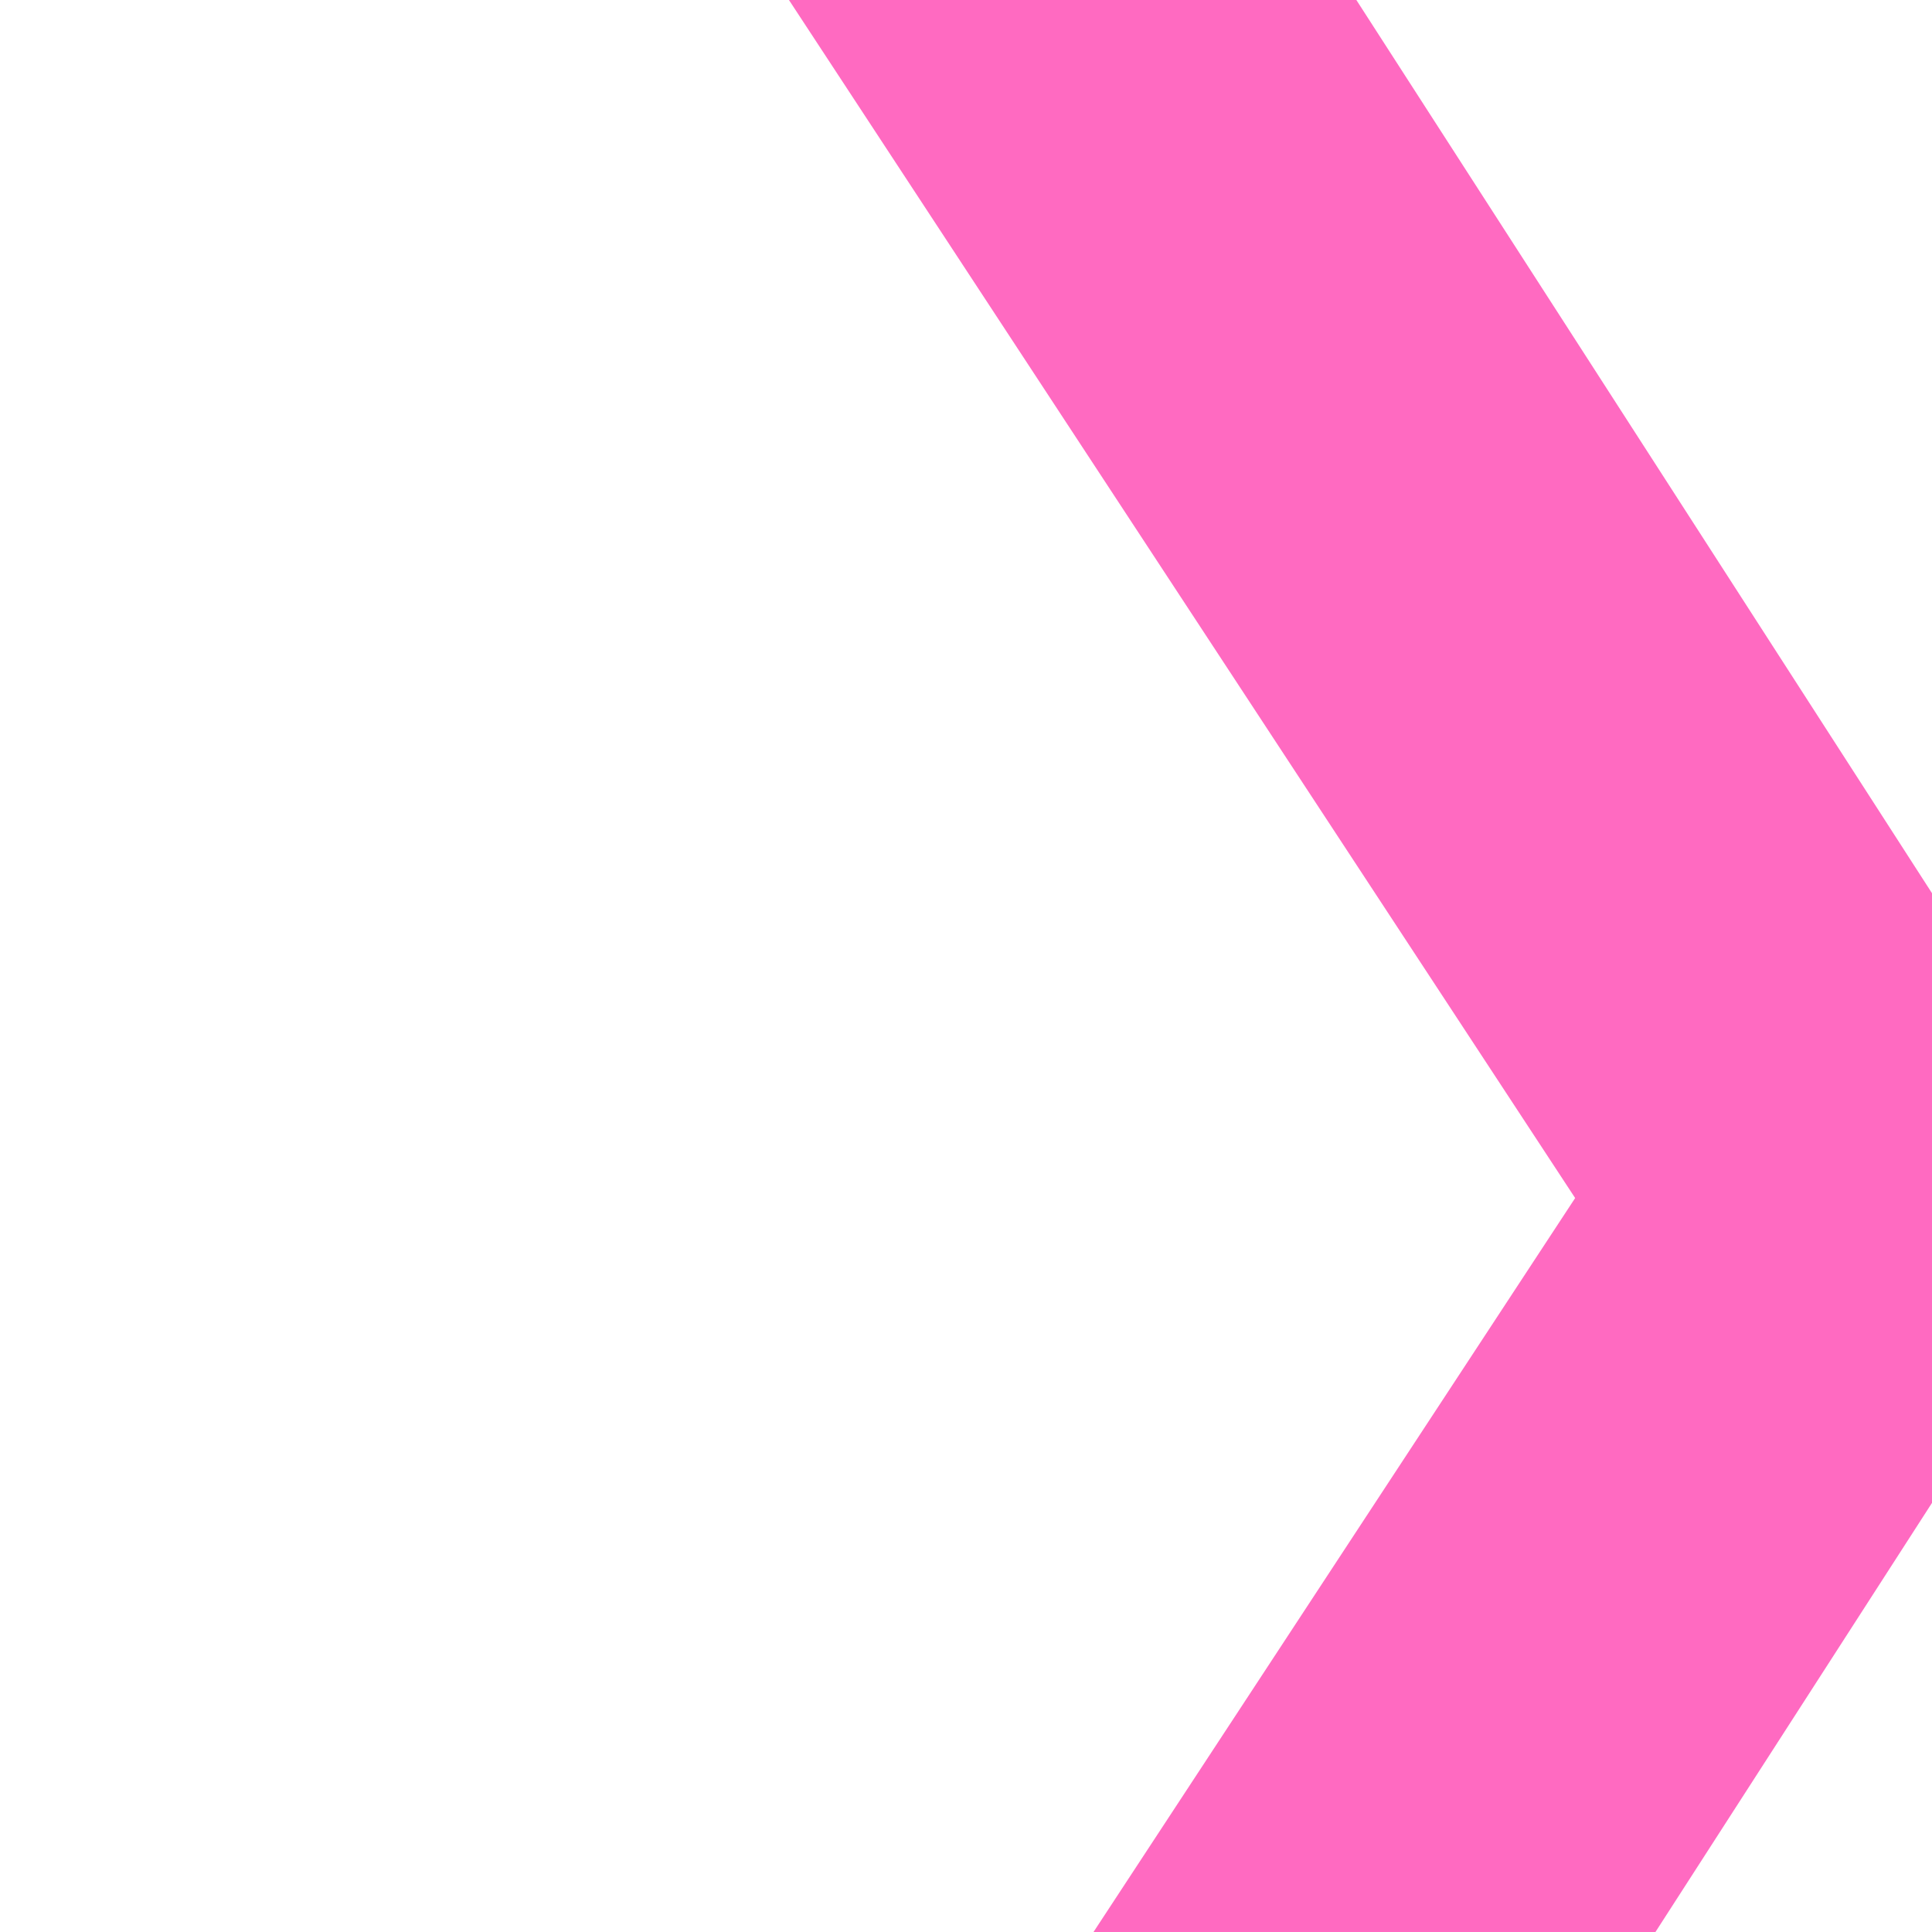
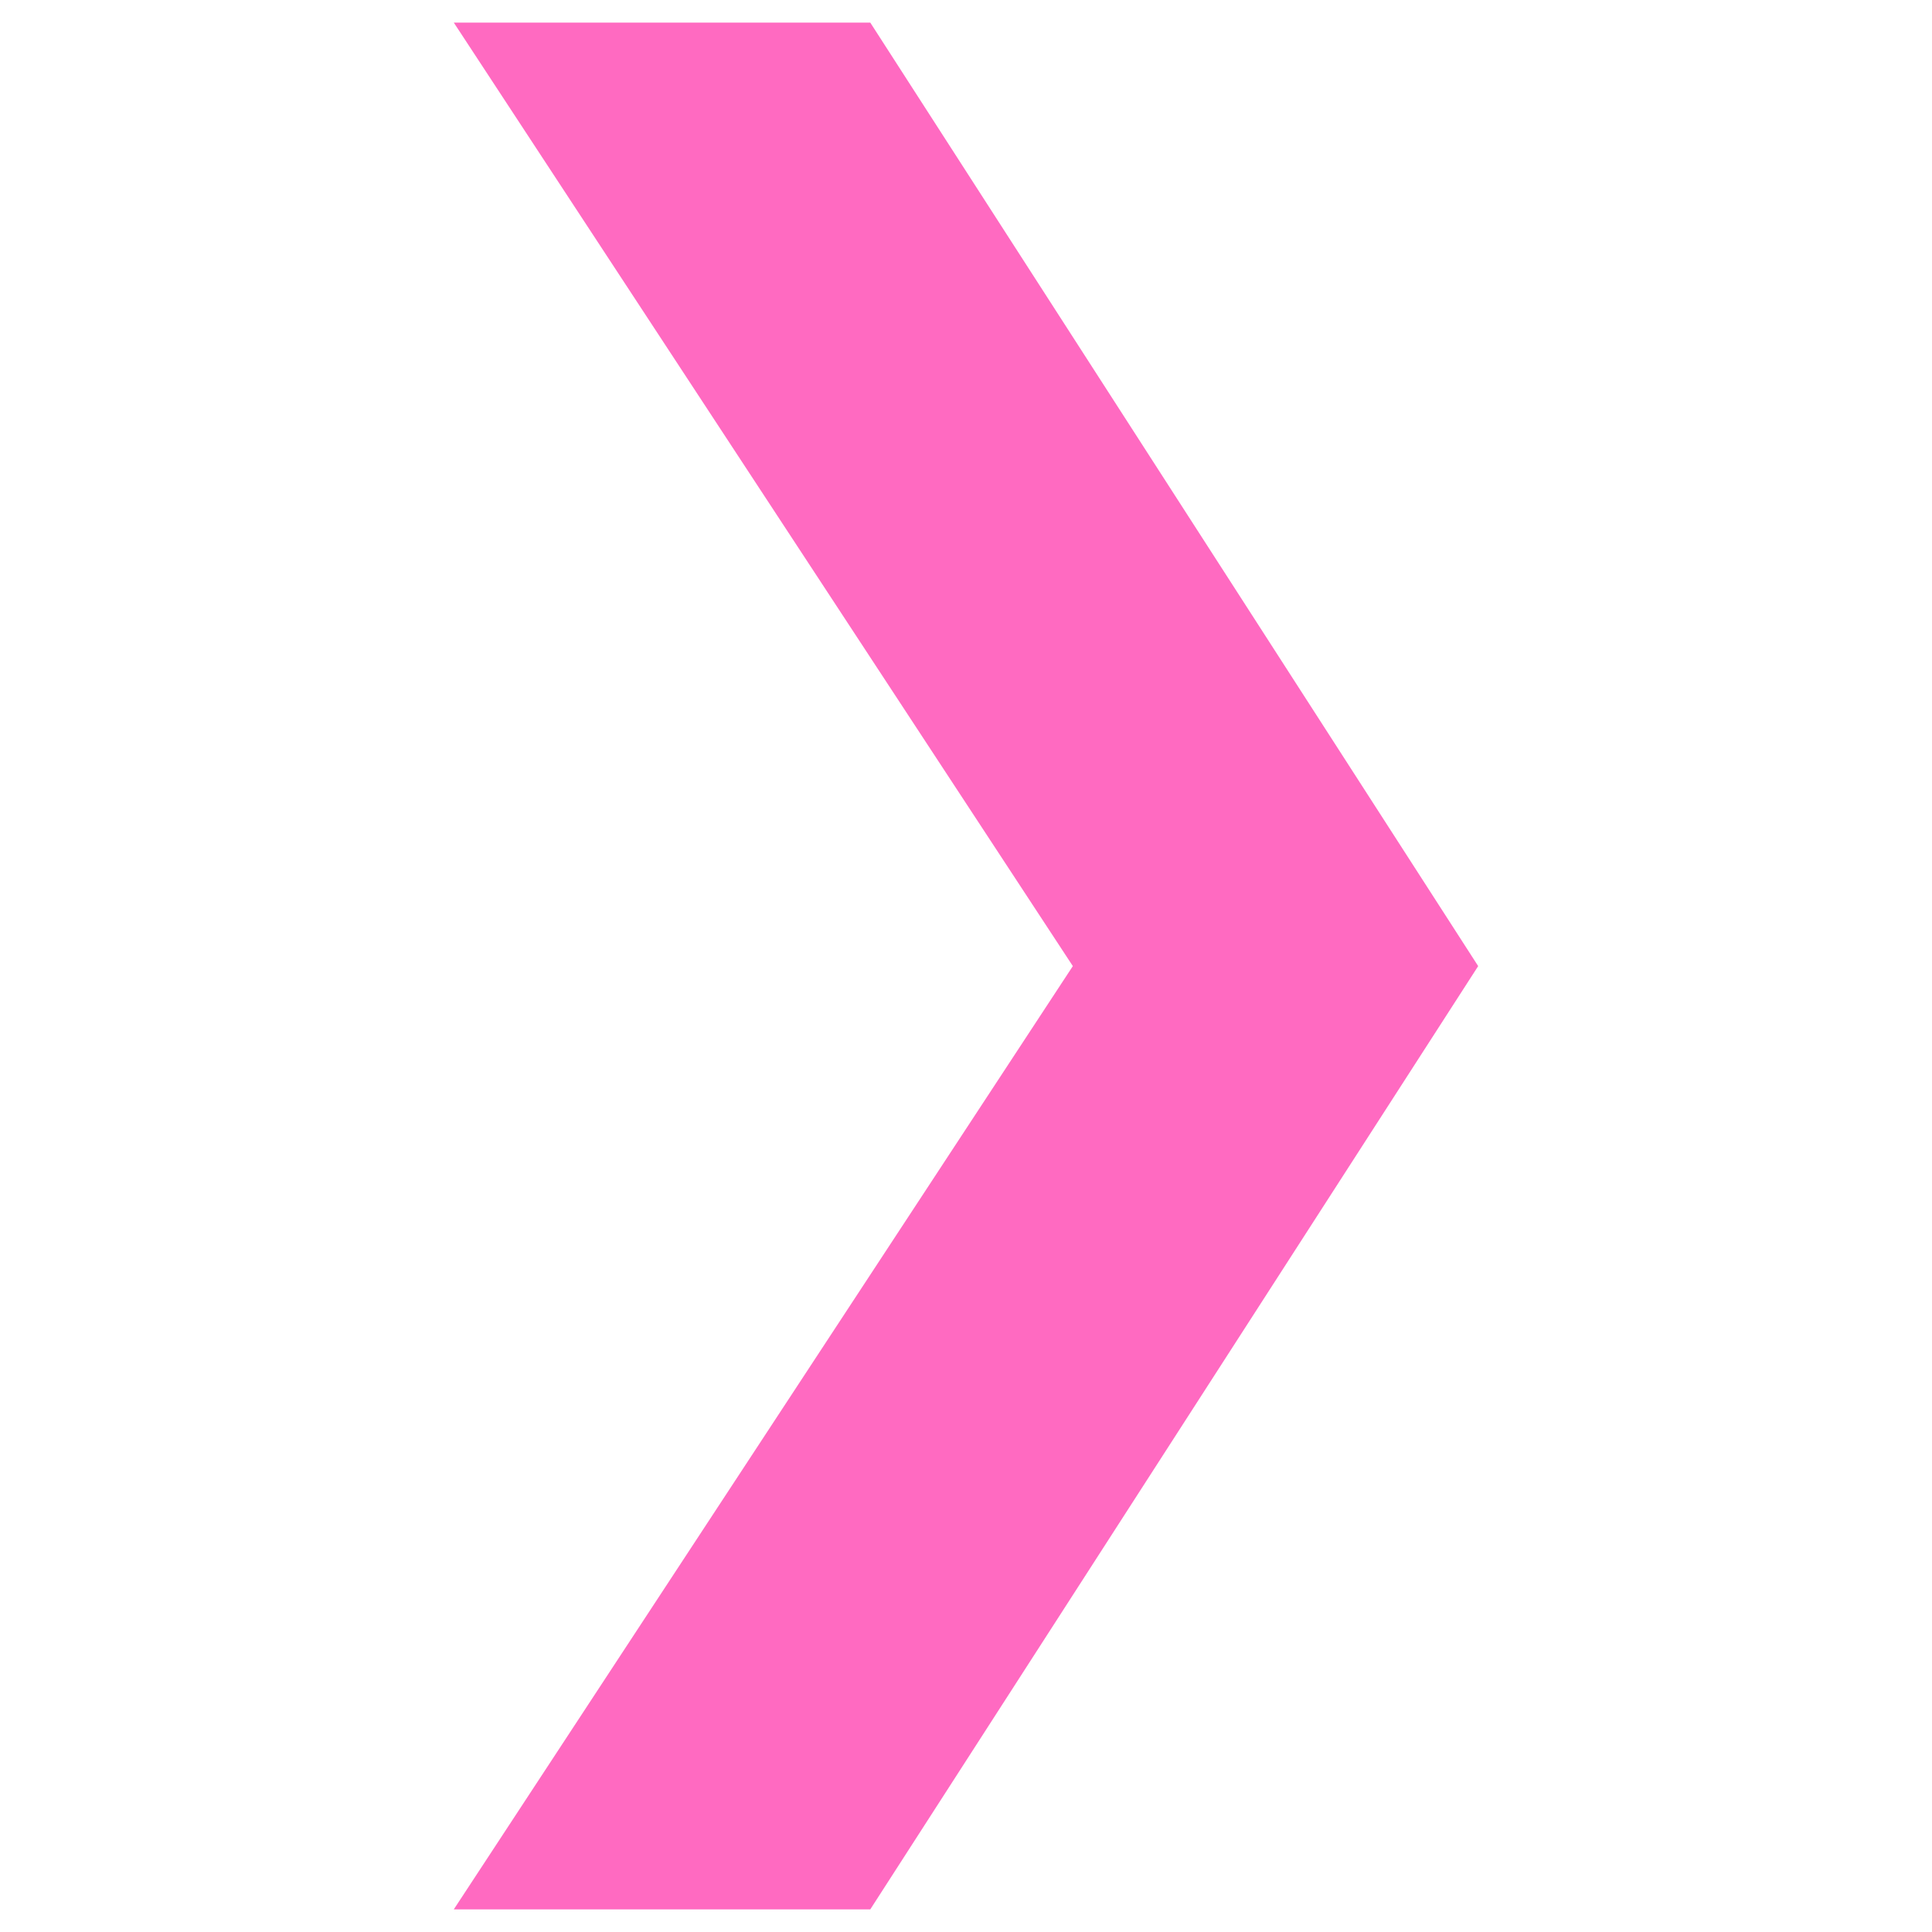
- <svg xmlns="http://www.w3.org/2000/svg" width="512" height="512" viewBox="0 0 135.467 135.467">
-   <text xml:space="preserve" style="font-style:normal;font-weight:400;font-size:180.622px;line-height:1.25;font-family:sans-serif;letter-spacing:0;word-spacing:0;fill:#ff6ac1;fill-opacity:1;stroke:none;stroke-width:.265" x="23.569" y="130.925">
-     <tspan style="font-style:normal;font-variant:normal;font-weight:400;font-stretch:normal;font-size:180.622px;font-family:'Open Sans';-inkscape-font-specification:'Open Sans';fill:#ff6ac1;fill-opacity:1;stroke-width:.265" x="23.569" y="130.925">❯</tspan>
+ <svg xmlns="http://www.w3.org/2000/svg" width="512" height="512" version="1.1" viewBox="0 0 135.47 135.47">
+   <text x="11.6" y="102.098" fill="#ff6ac1" font-family="sans-serif" font-size="132.29px" stroke-width=".265" style="line-height:1.25" xml:space="preserve">
+     <tspan x="11.6" y="102.098" fill="#ff6ac1" font-family="'DejaVu Sans'" font-size="132.29px" stroke-width=".265">❯</tspan>
  </text>
</svg>
